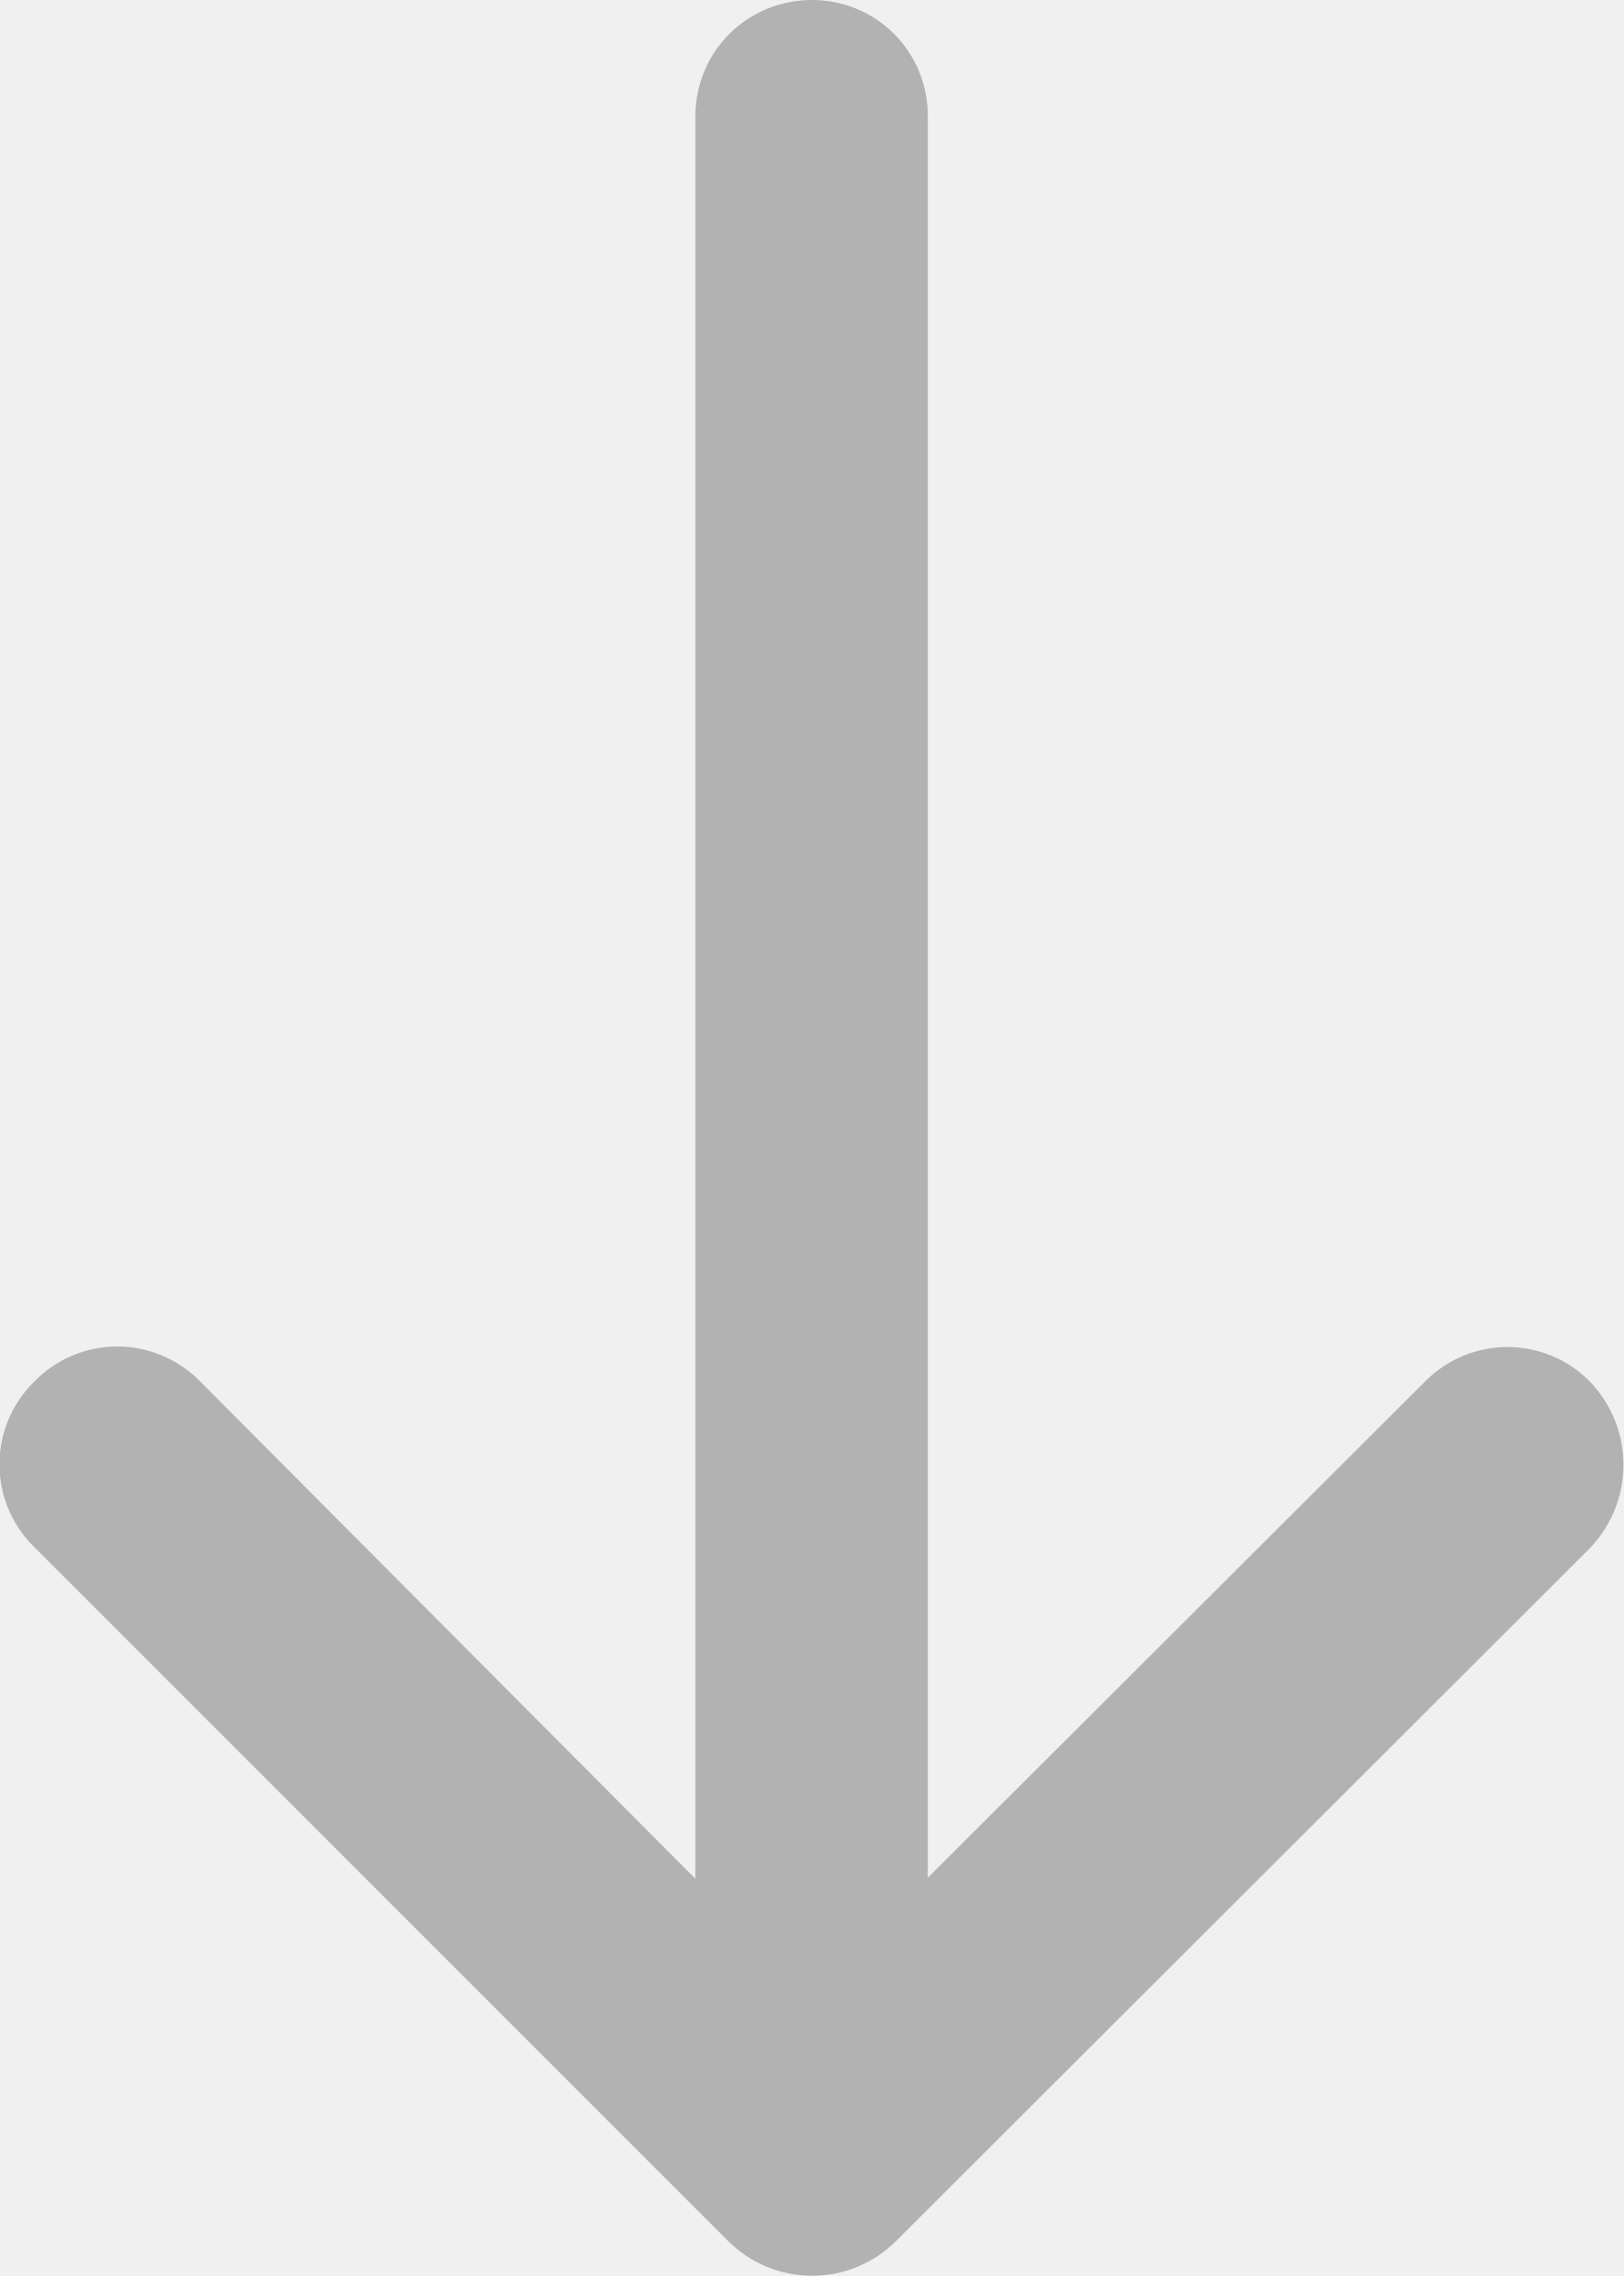
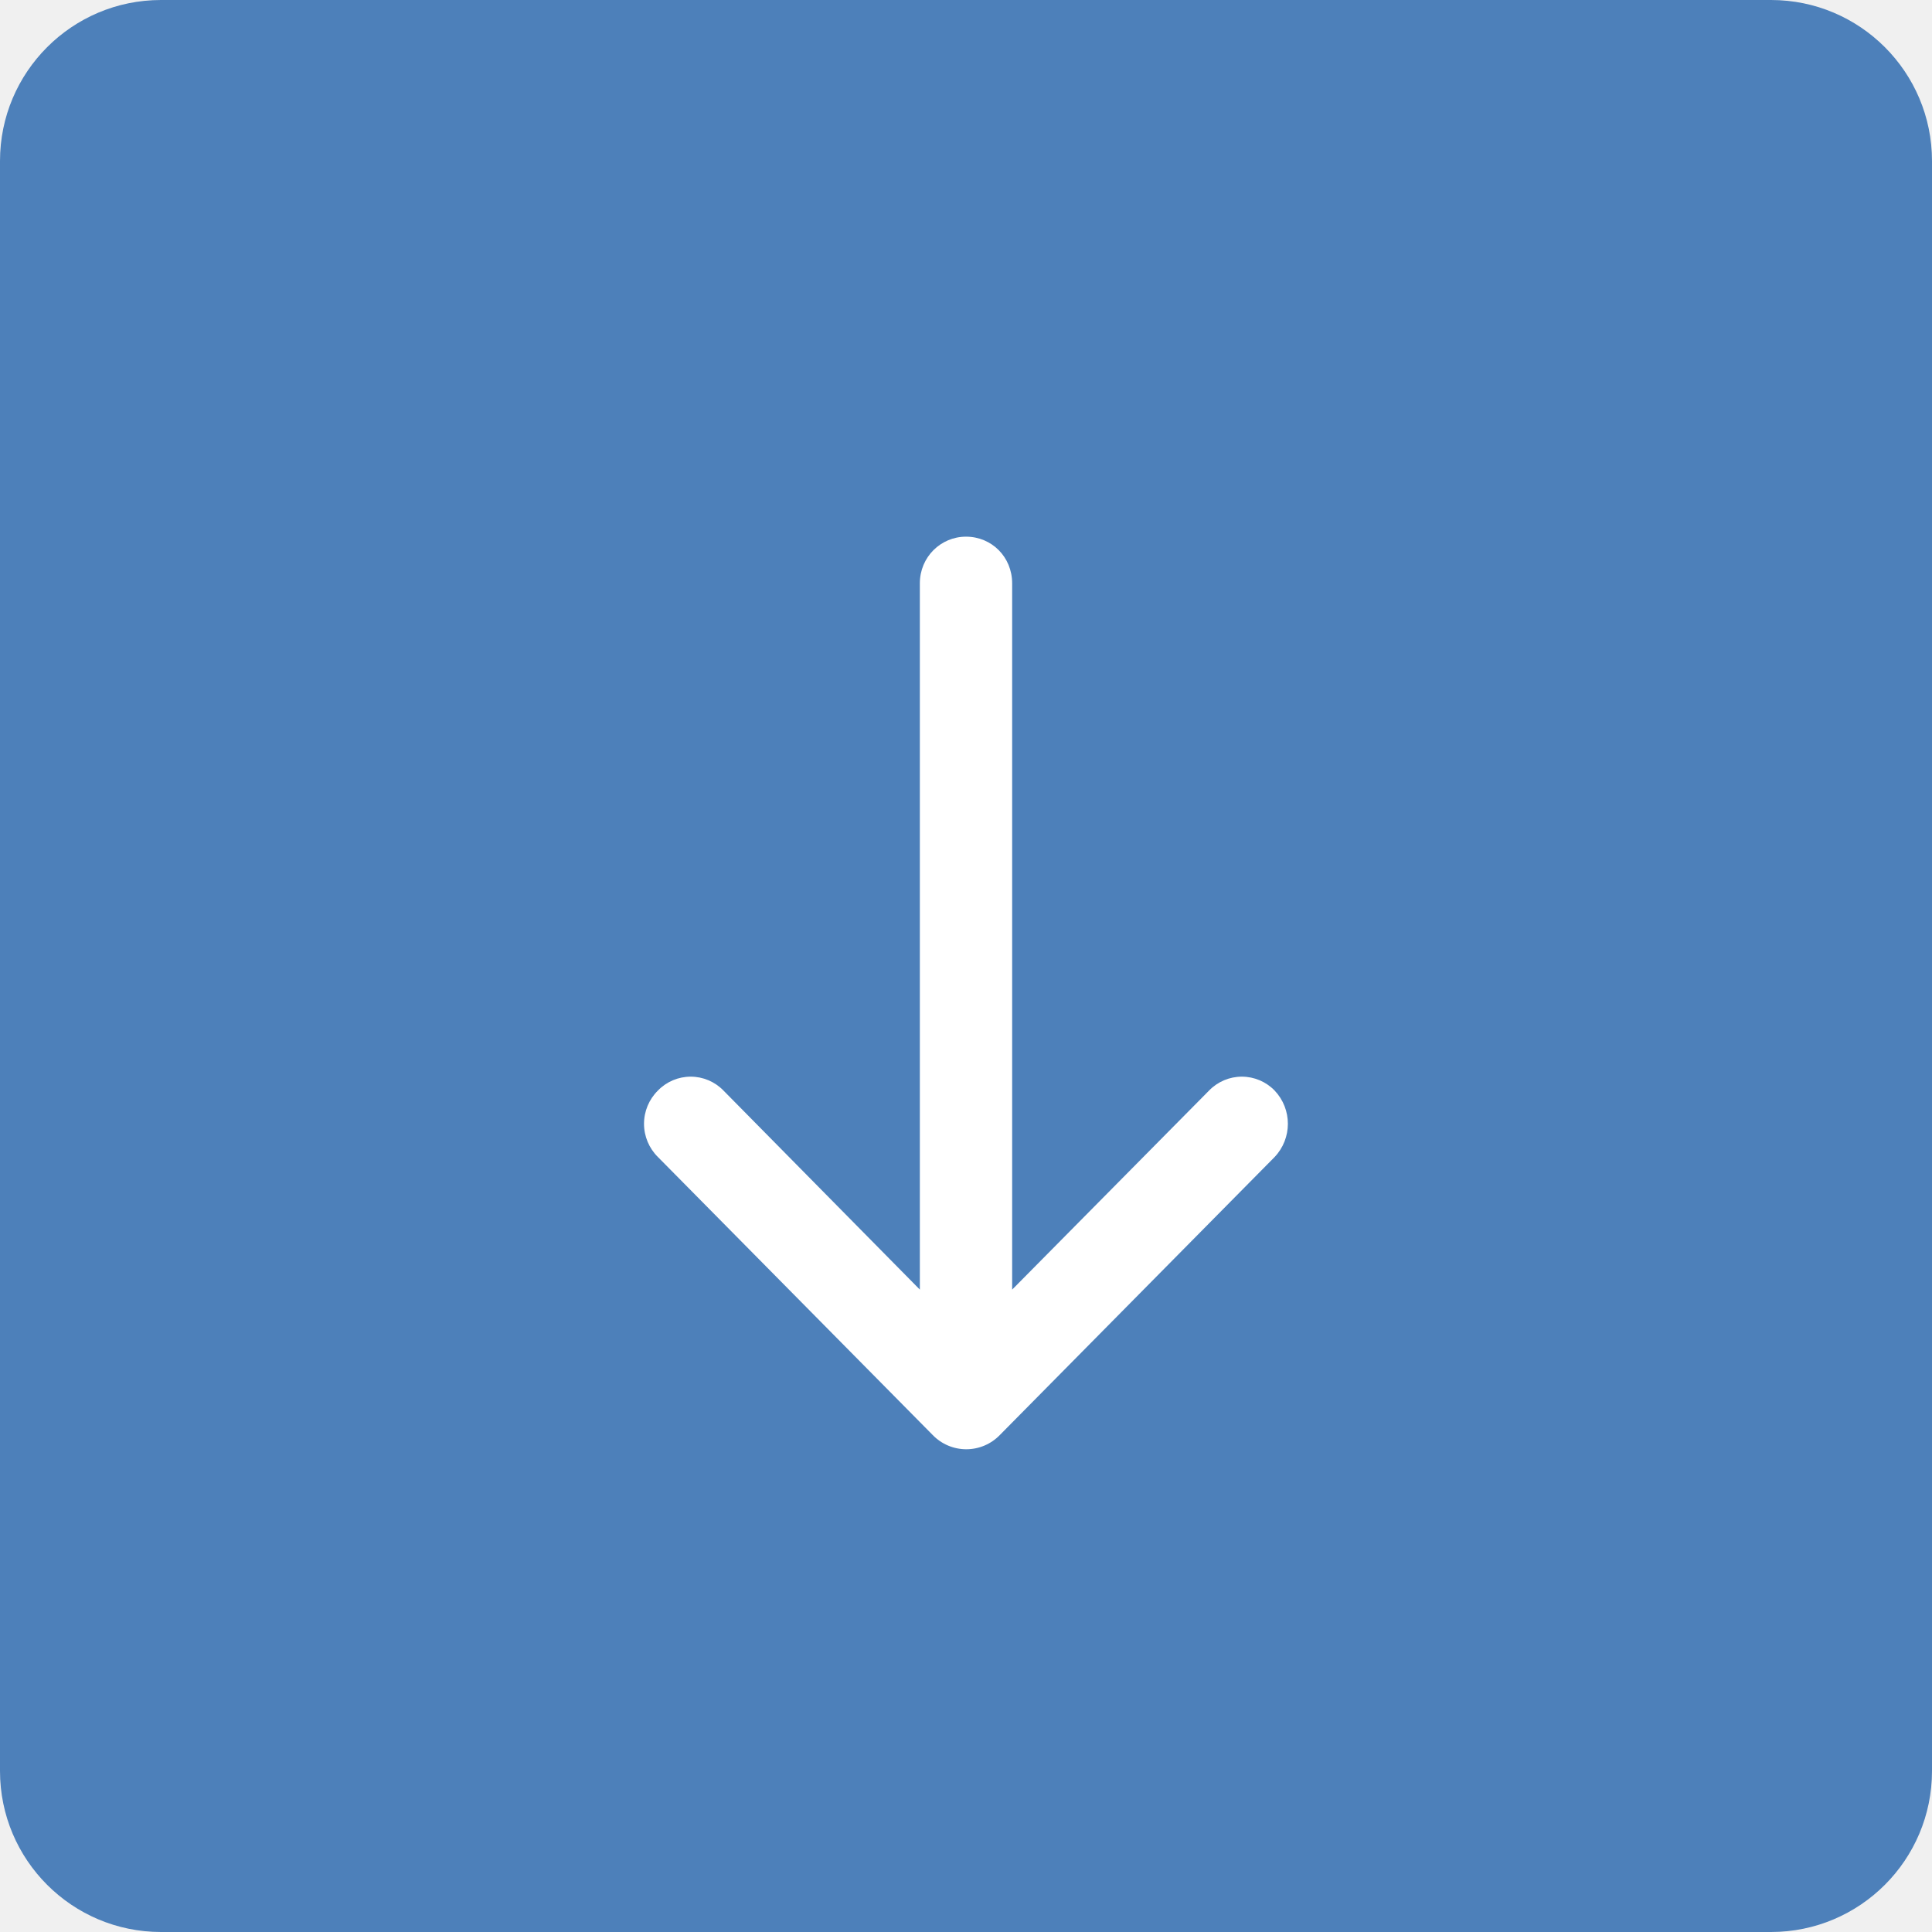
- <svg xmlns="http://www.w3.org/2000/svg" xmlns:xlink="http://www.w3.org/1999/xlink" width="15.57" height="21.83">
+ <svg xmlns="http://www.w3.org/2000/svg" xmlns:xlink="http://www.w3.org/1999/xlink" width="36" height="36">
  <defs>
-     <path id="a" d="M645.8 2651.25a1.11 1.11 0 0 1 1.58 0c.43.45.43 1.15 0 1.6l-6.65 6.64a1.14 1.14 0 0 1-1.62 0l-6.65-6.65a1.11 1.11 0 0 1 0-1.59 1.11 1.11 0 0 1 1.59 0l4.75 4.77v-16.9c0-.63.5-1.12 1.12-1.12.62 0 1.11.5 1.11 1.11v16.9z" />
+     <path id="a" d="M622 1800a3 3 0 0 1 3-3h30a3 3 0 0 1 3 3v30a3 3 0 0 1-3 3h-30a3 3 0 0 1-3-3z" />
+     <path id="b" d="M644.53 1817.32a.85.85 0 0 1 1.22 0 .9.9 0 0 1 0 1.24l-5.12 5.18a.87.87 0 0 1-1.25 0l-5.12-5.18a.87.87 0 0 1 0-1.24.85.85 0 0 1 1.22 0l3.66 3.71v-13.16c0-.49.39-.87.86-.87.48 0 .86.38.86.87v13.16z" />
  </defs>
-   <use fill="#1e201d" xlink:href="#a" opacity=".3" transform="translate(-632.13 -2638)" />
+   <use fill="#4d80ba" xlink:href="#a" transform="translate(-622 -1797)" />
+   <use fill="#fff" xlink:href="#b" transform="translate(-622 -1797)" />
</svg>
